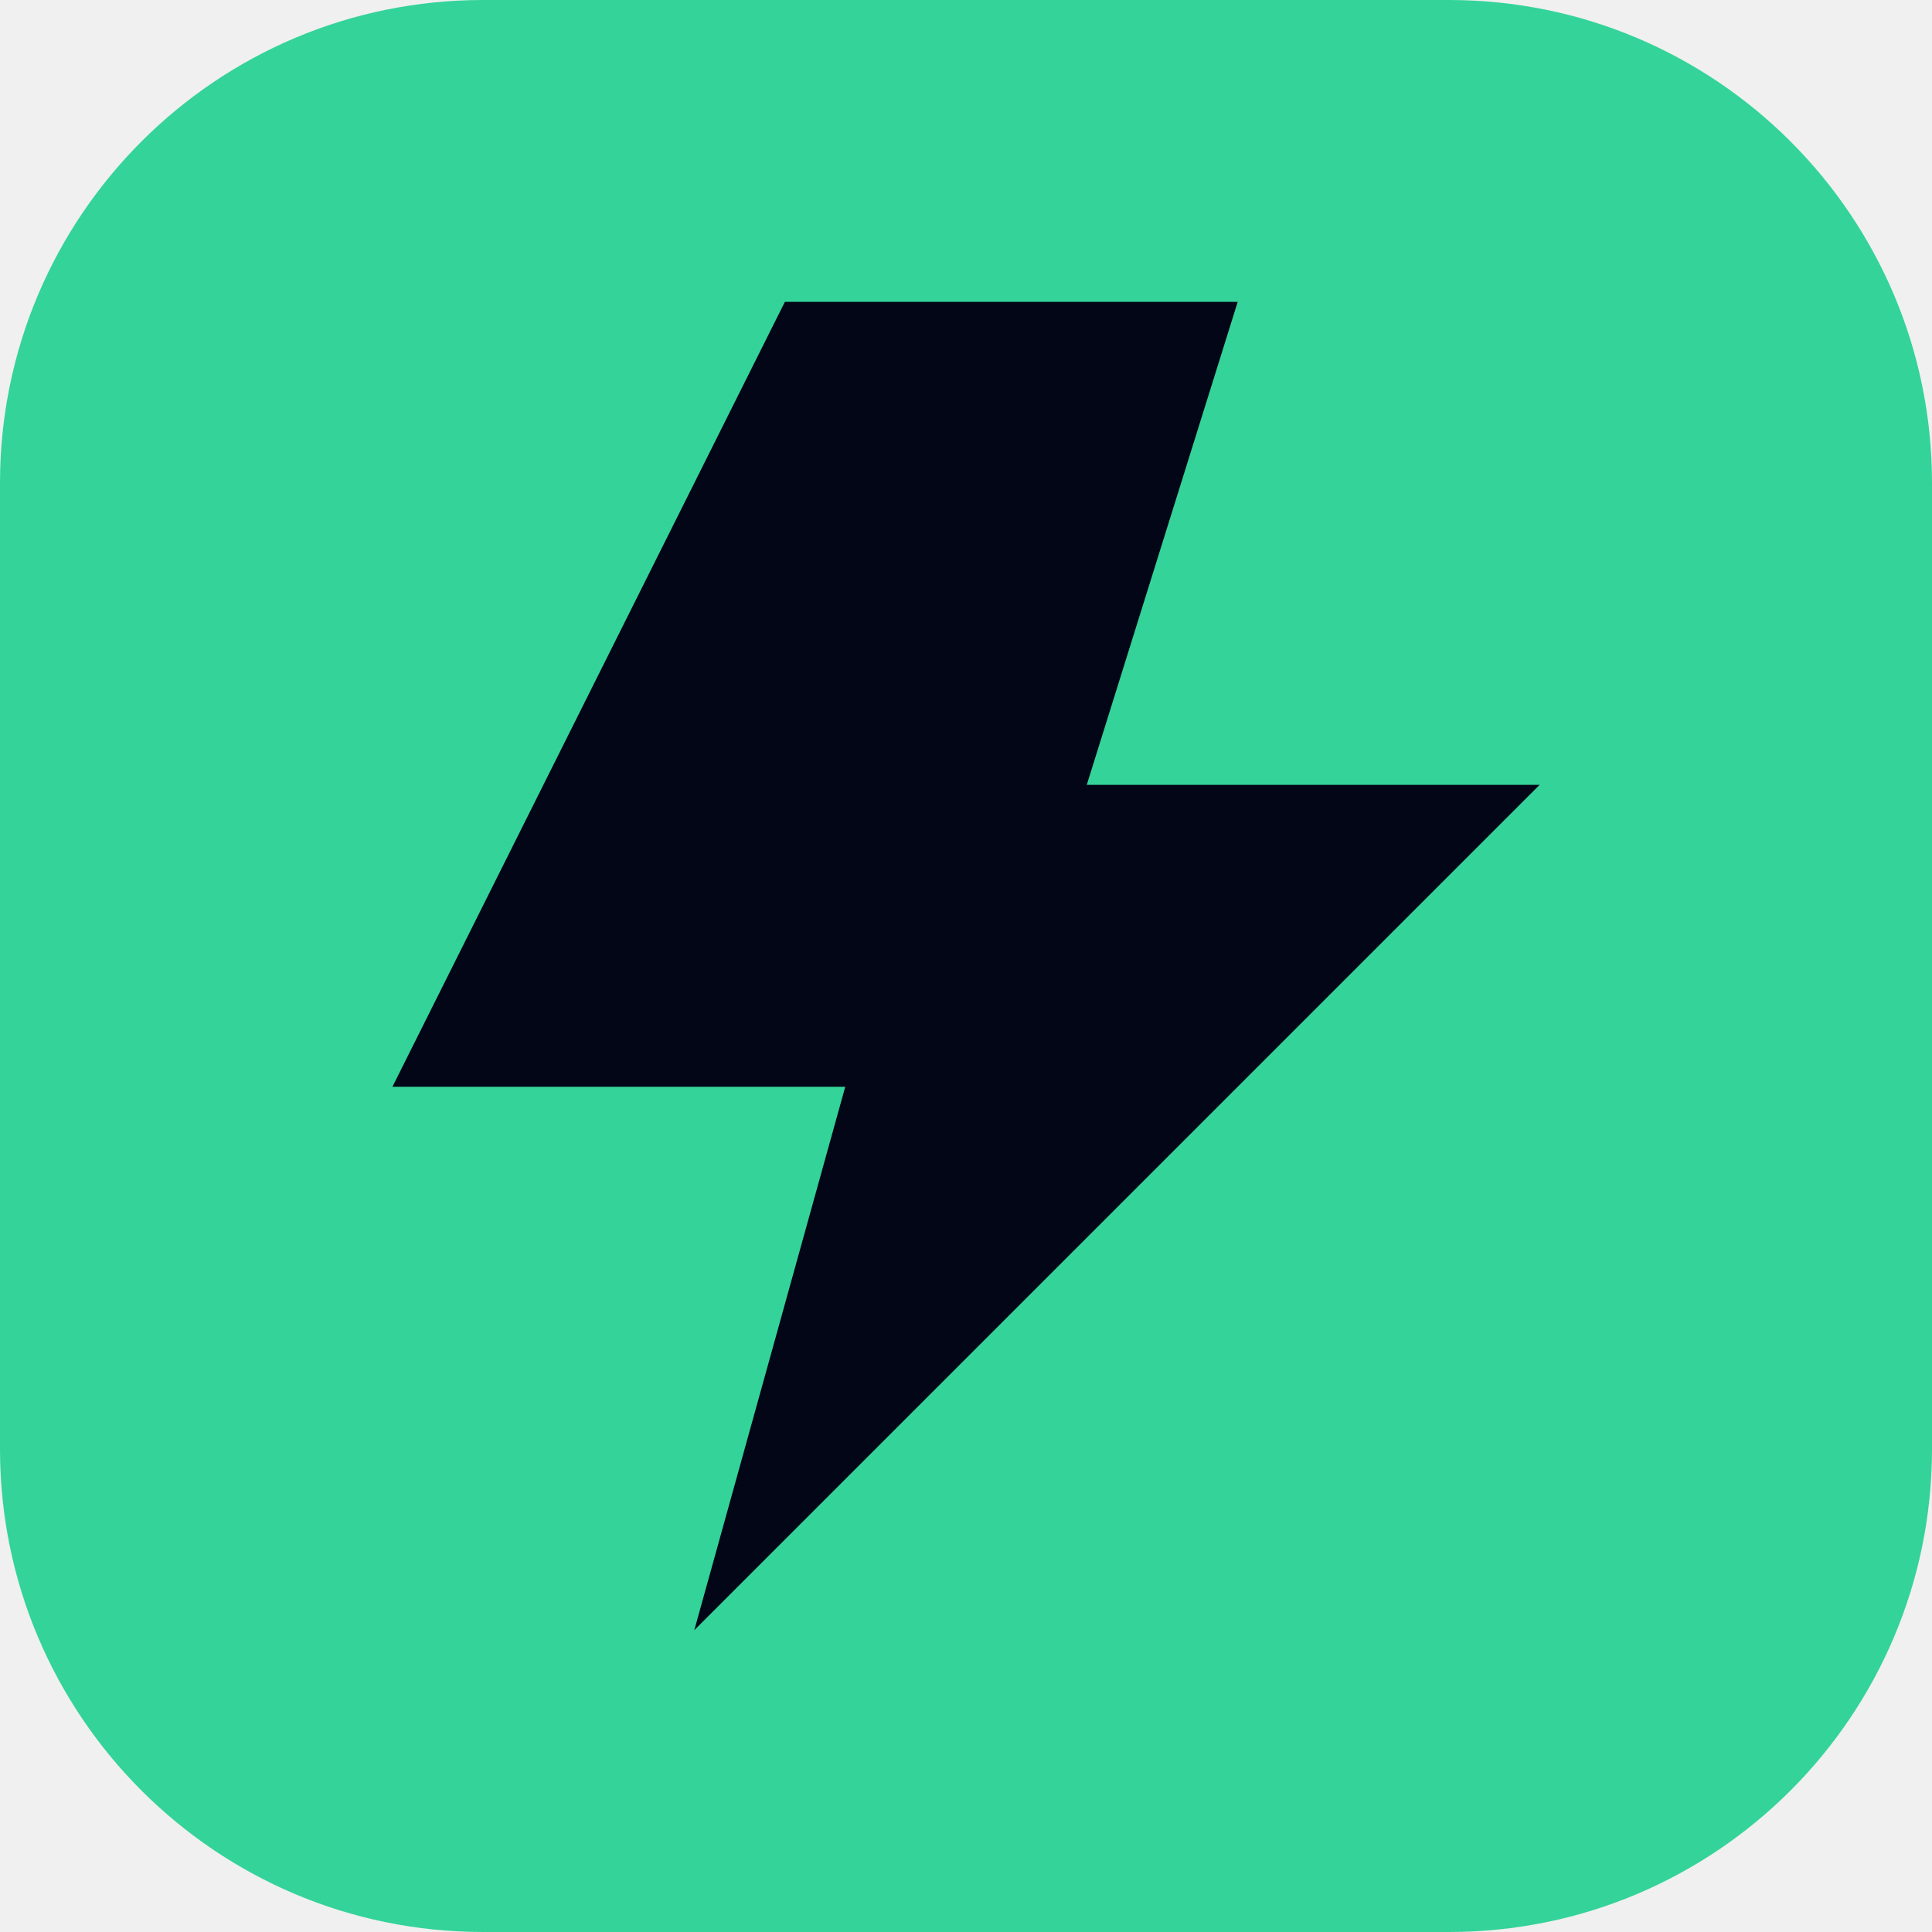
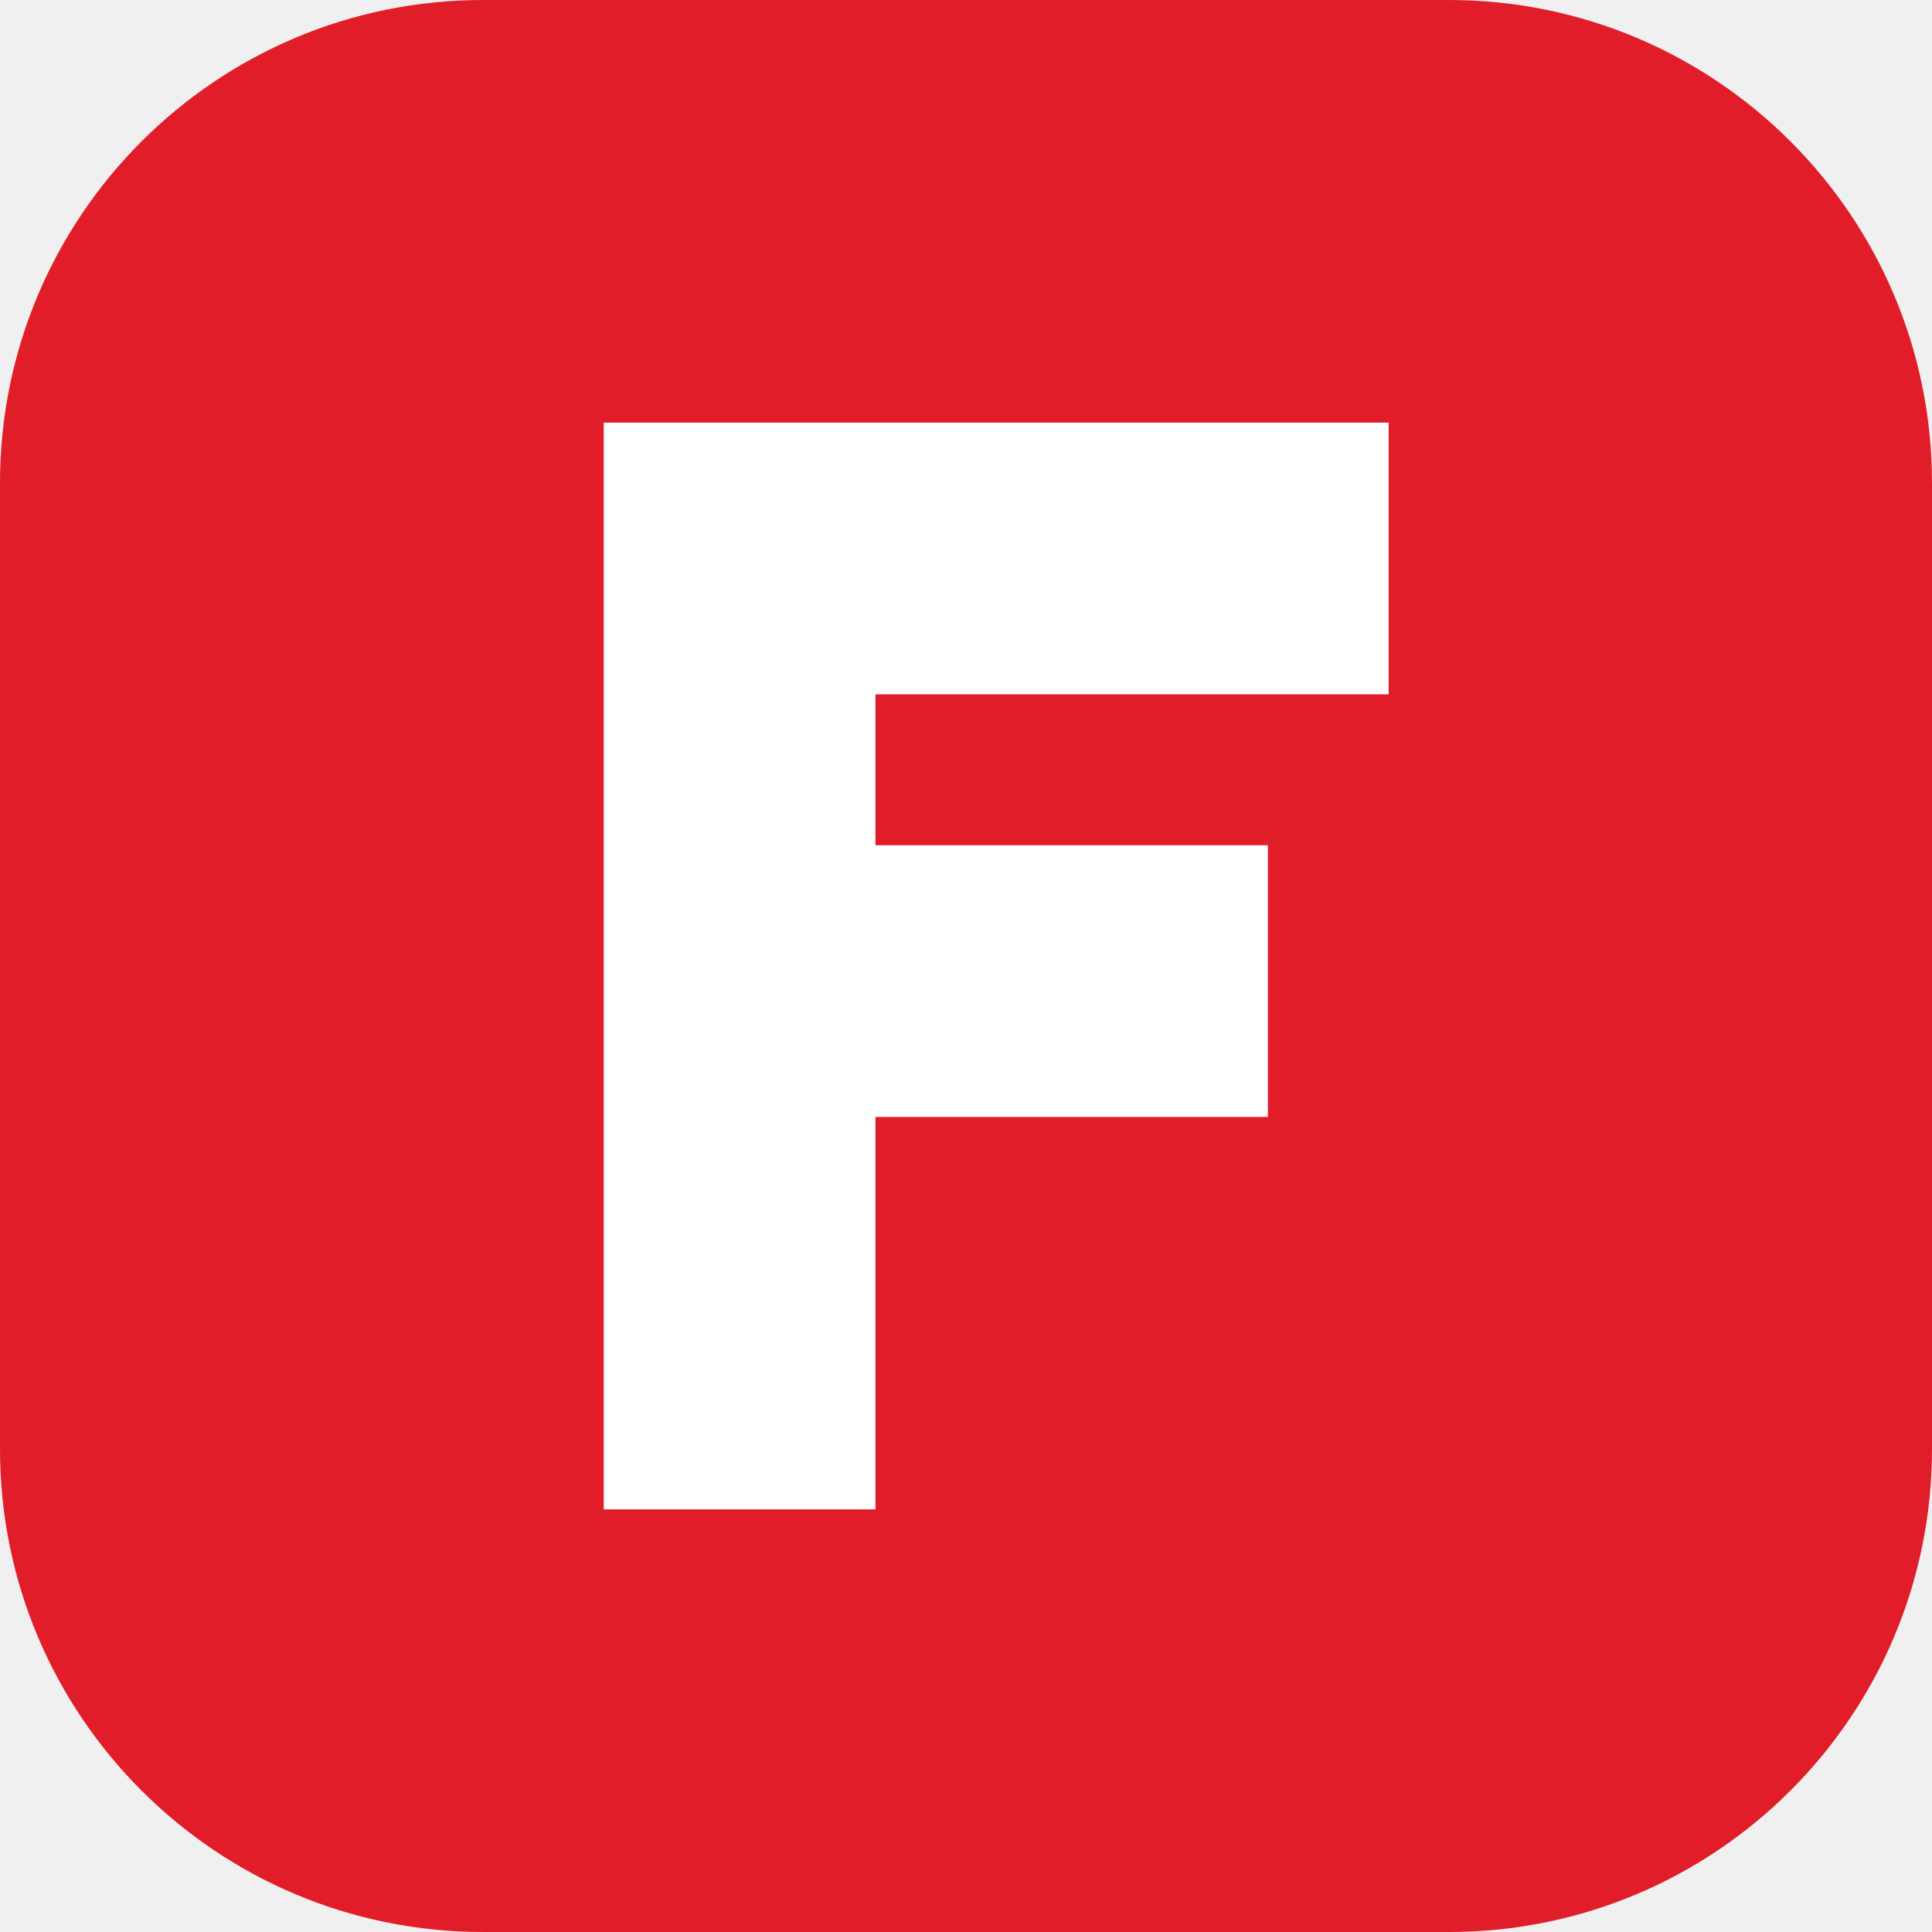
<svg xmlns="http://www.w3.org/2000/svg" width="32" height="32" viewBox="0 0 32 32">
-   <rect width="32" height="32" rx="8" fill="#34d399" />
-   <path d="M13 5 6.5 18H14l-2.5 9L25.5 13H18l2.5-8H13Z" fill="#020617" />
+   <rect width="32" height="32" rx="8" fill="#e11d2a" />
+   <path d="M10 7h13v4.5H14.5V14H21v4.5h-6.5V25H10Z" fill="#ffffff" />
</svg>
